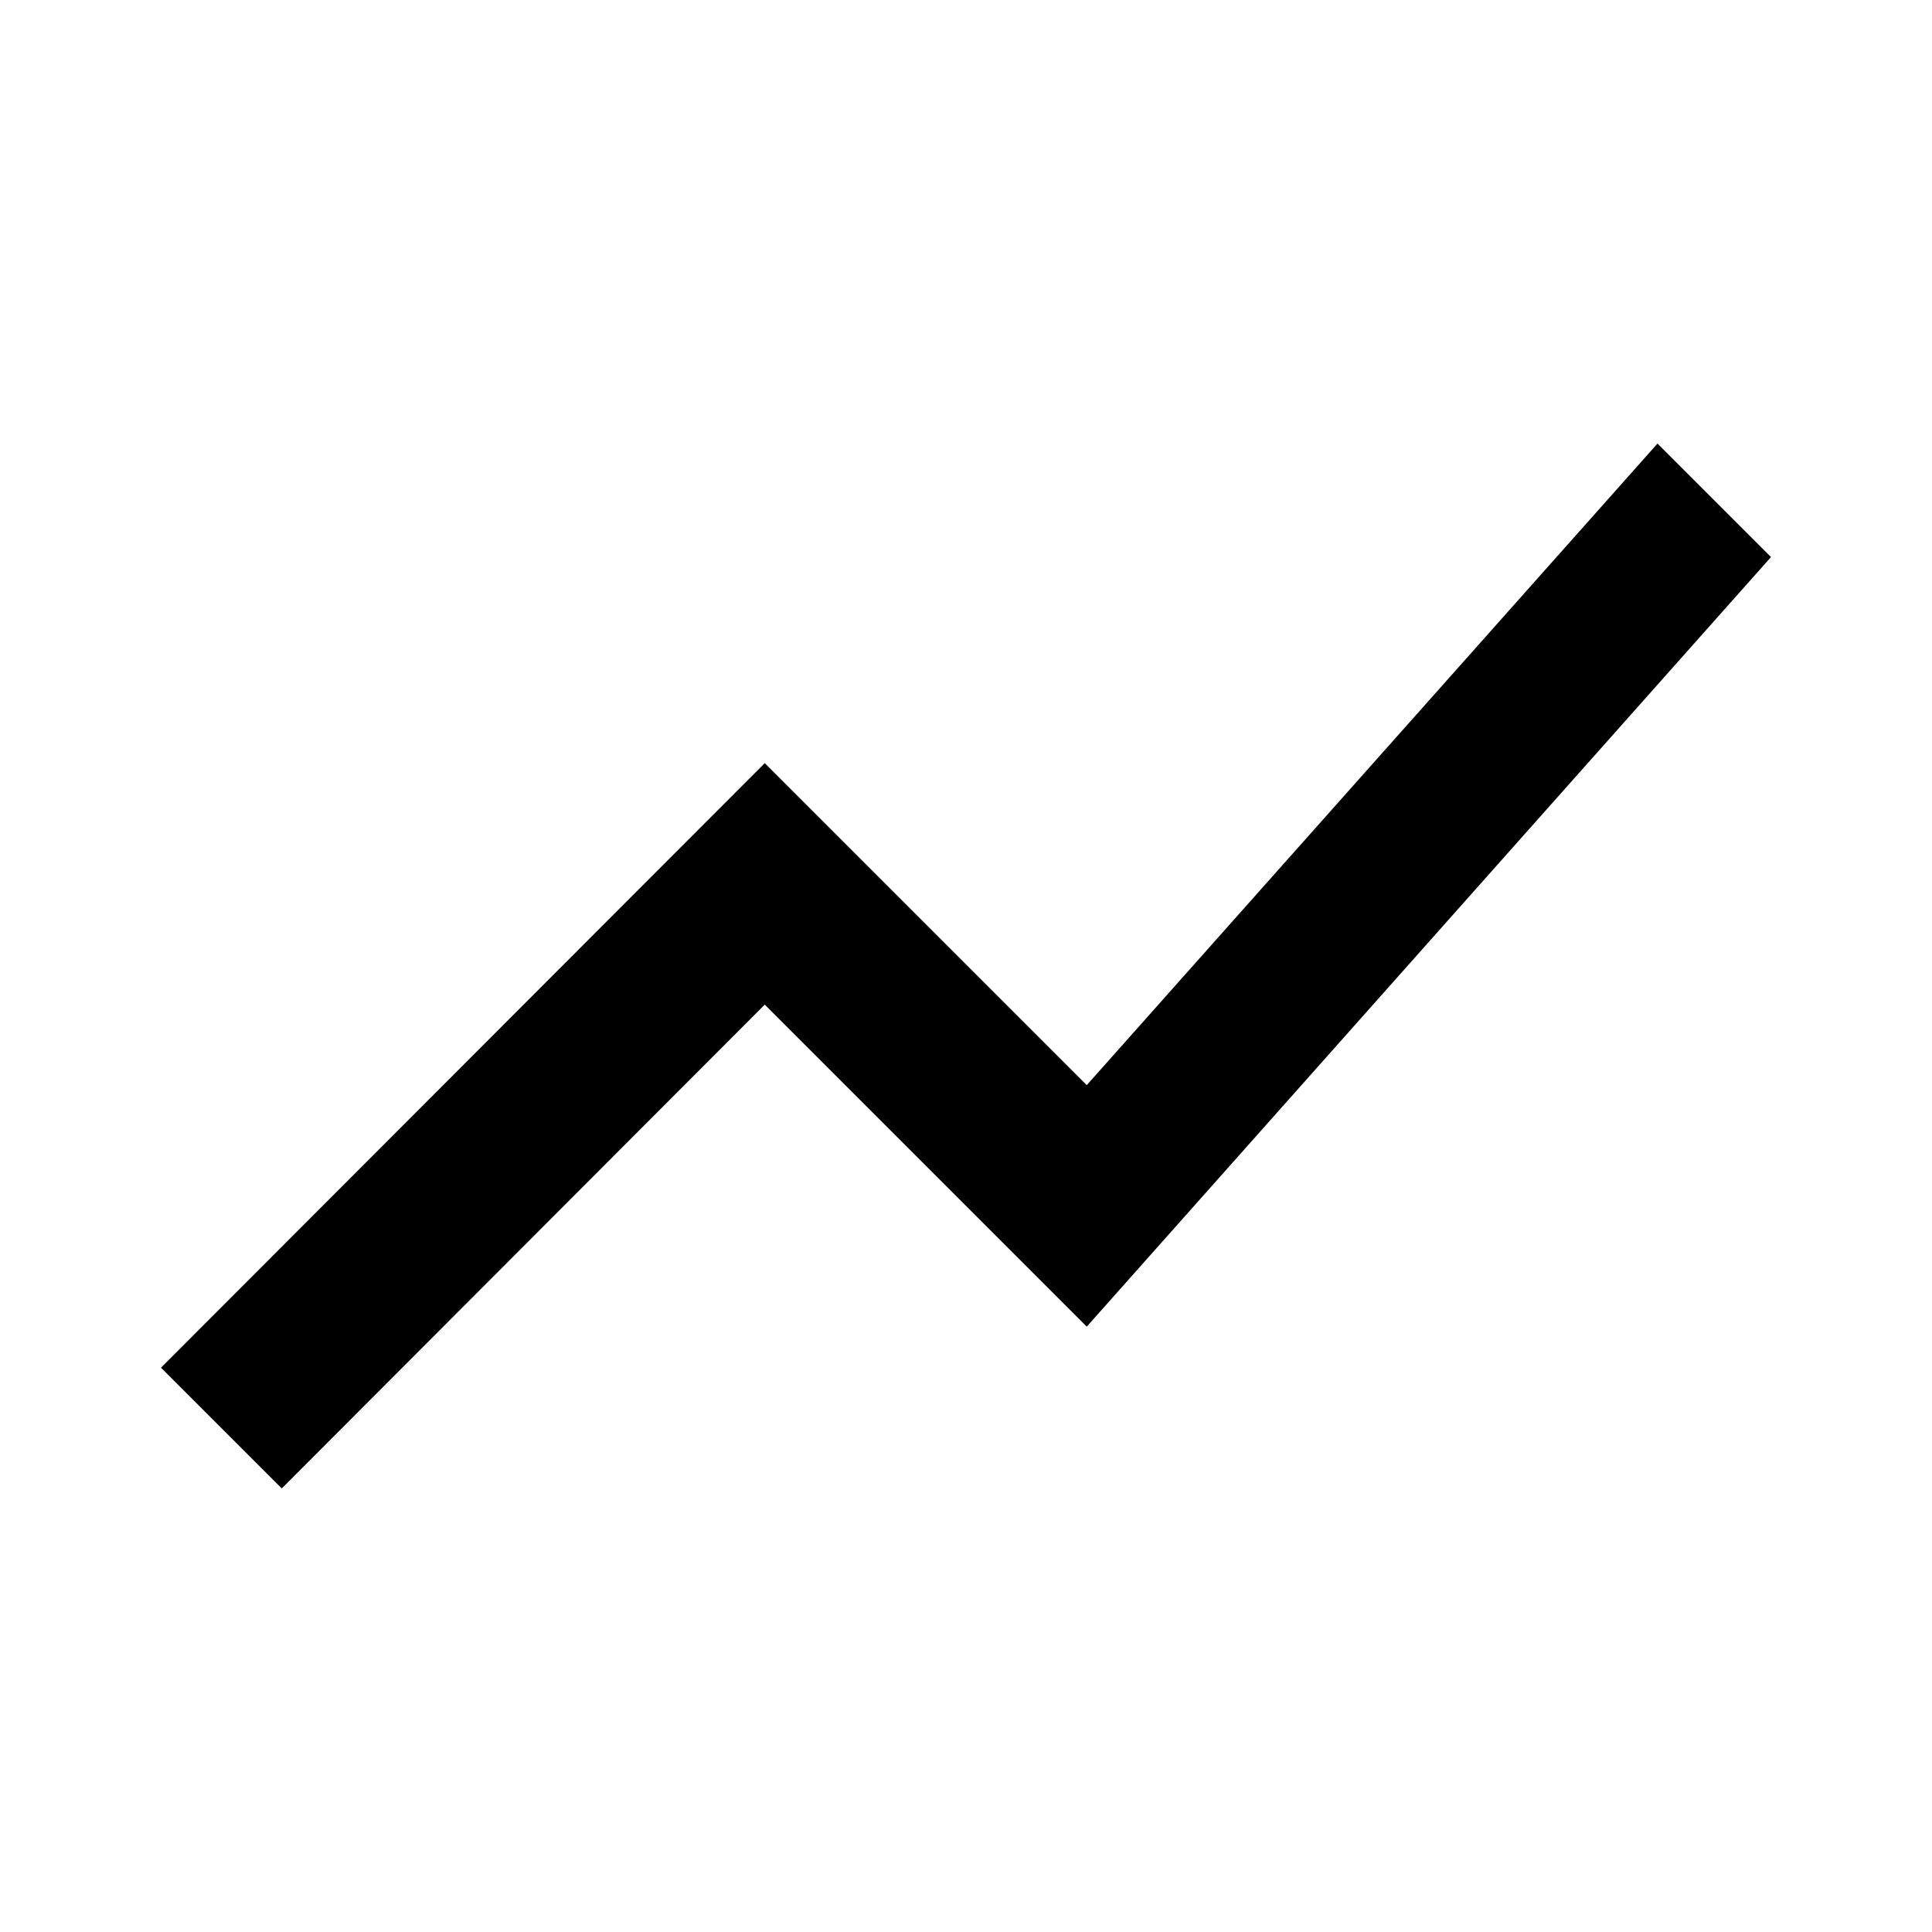
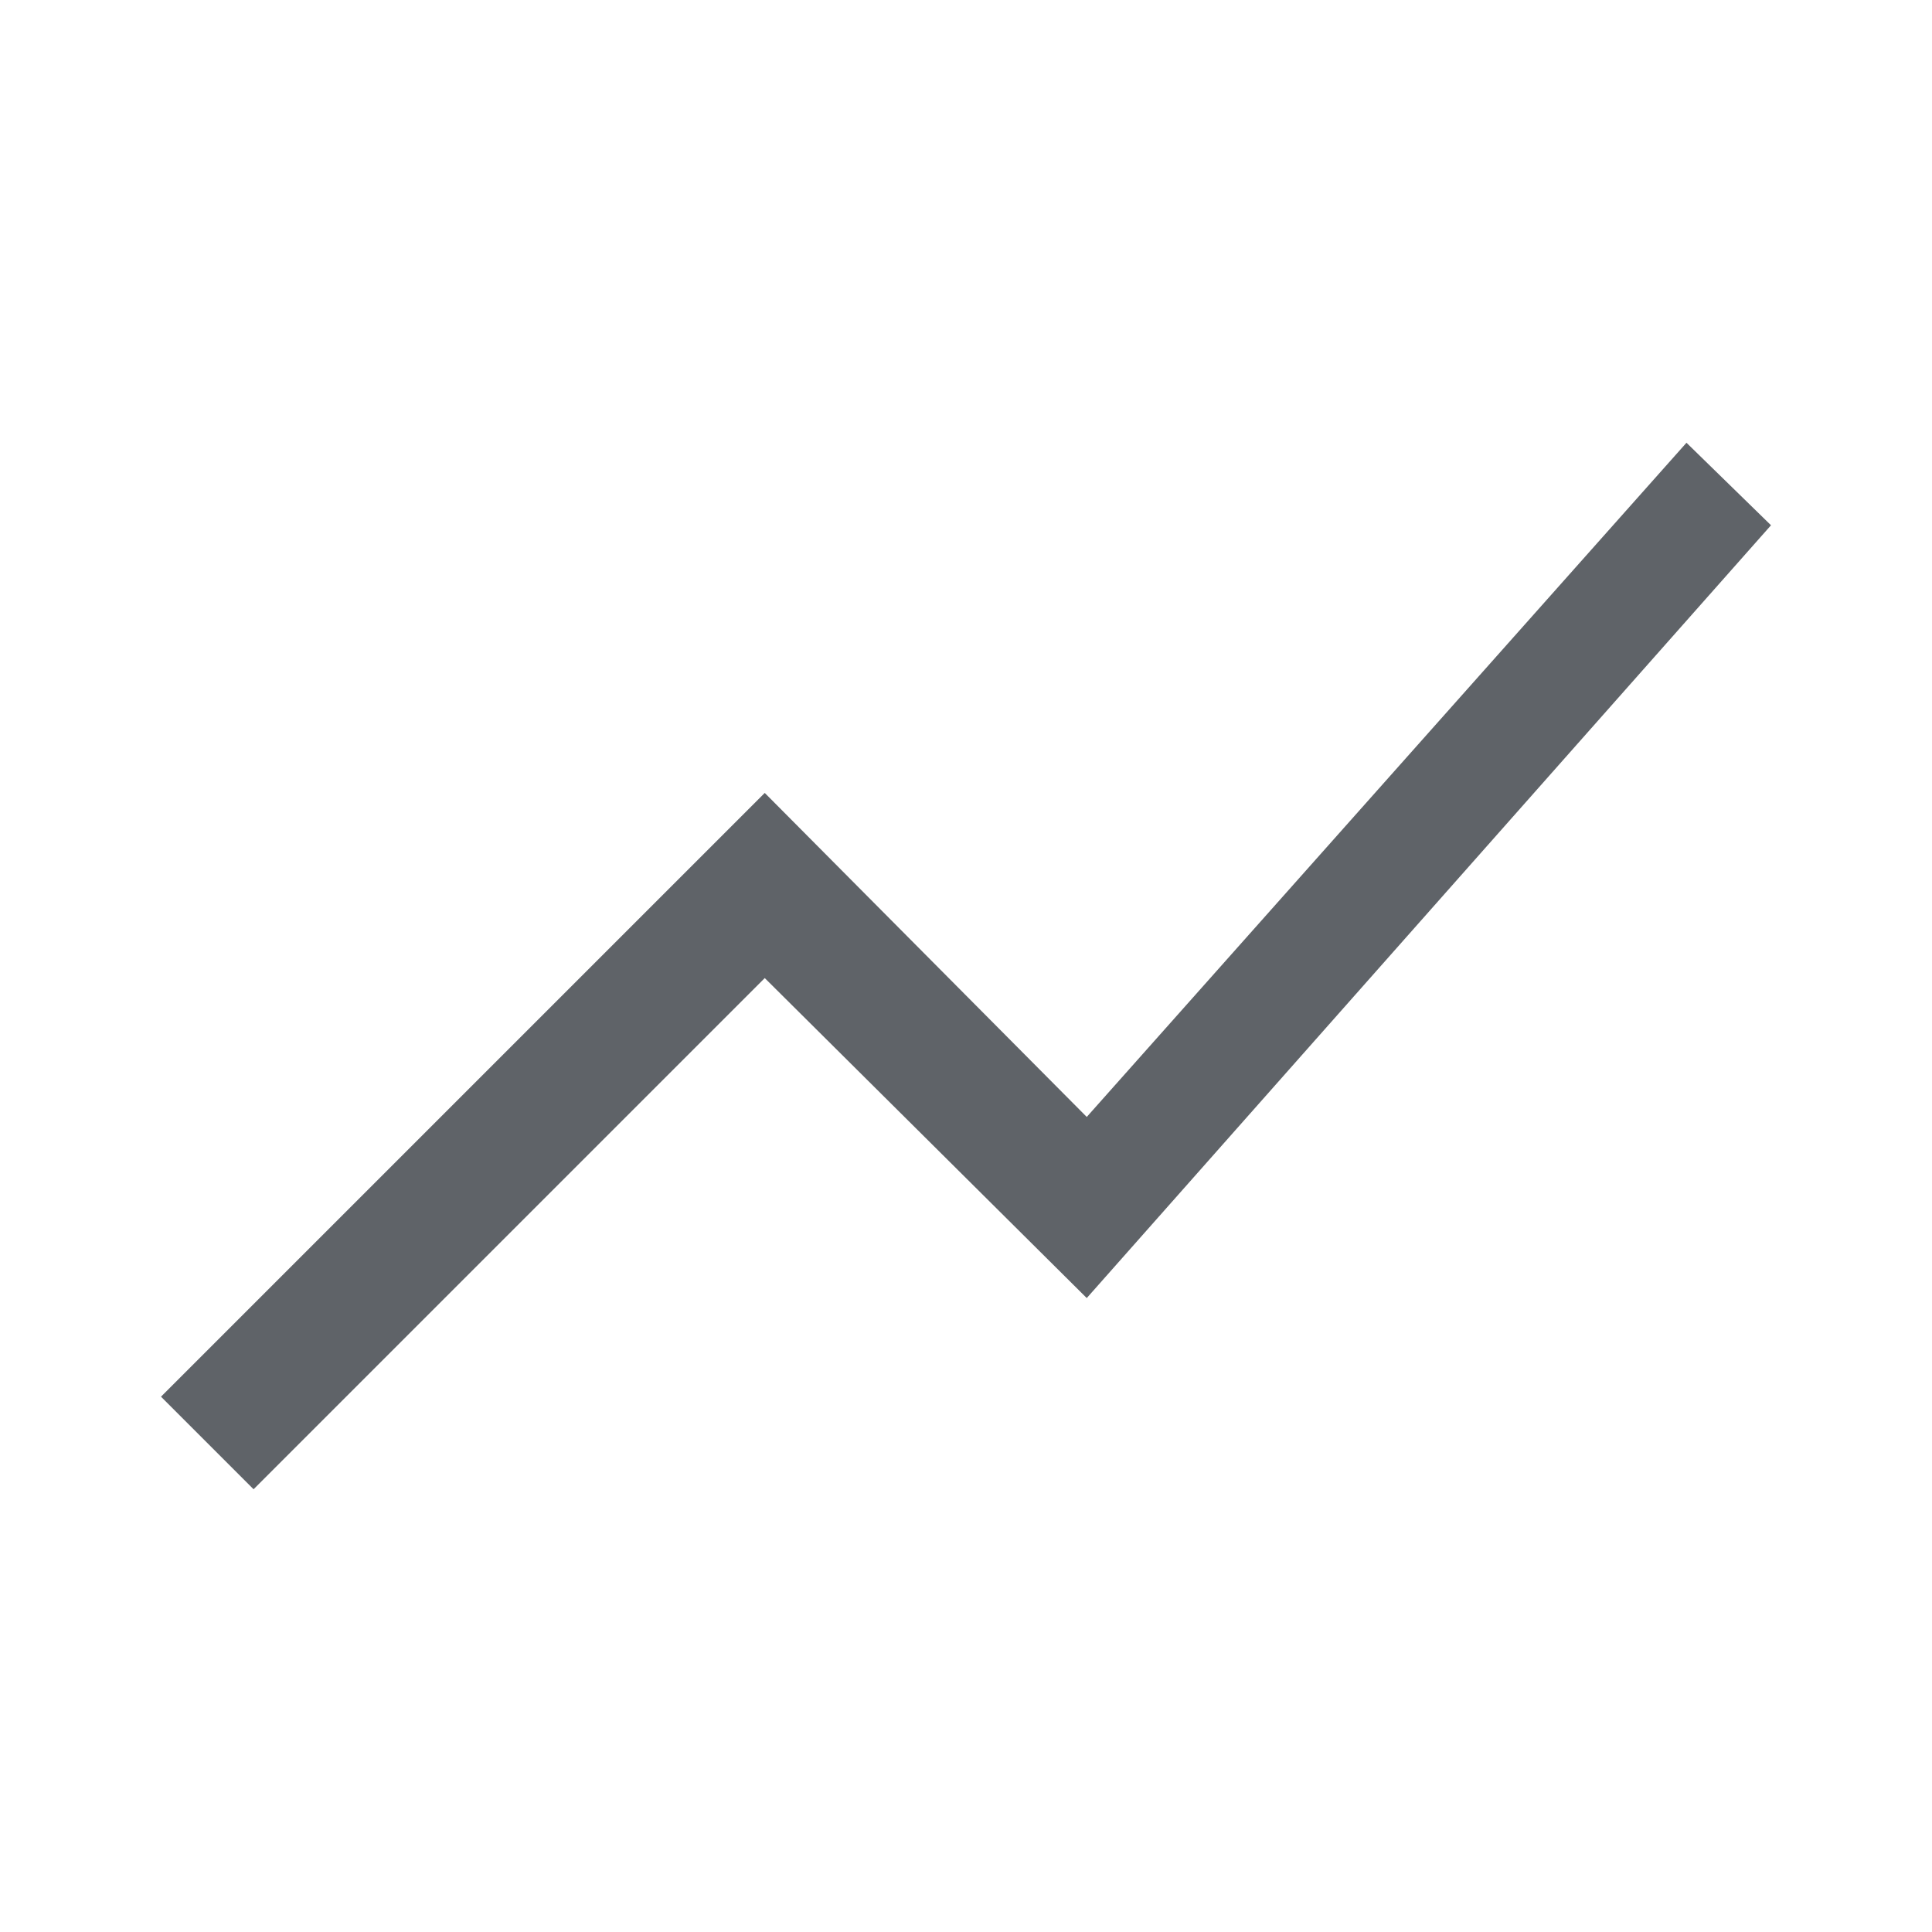
- <svg xmlns="http://www.w3.org/2000/svg" height="48px" viewBox="0 0 24 24" width="48px" fill="#000000">
-   <path d="M0 0h24v24H0z" fill="none" />
-   <path d="M3.5 18.49l6-6.01 4 4L22 6.92l-1.41-1.41-7.09 7.97-4-4L2 16.99z" />
+ <svg xmlns="http://www.w3.org/2000/svg" height="48px" viewBox="0 -960 960 960" width="48px" fill="#5f6368">
+   <path d="m126-220-46-46 300-300 160 161 298-335 42 41-340 384-160-159-254 254Z" />
</svg>
